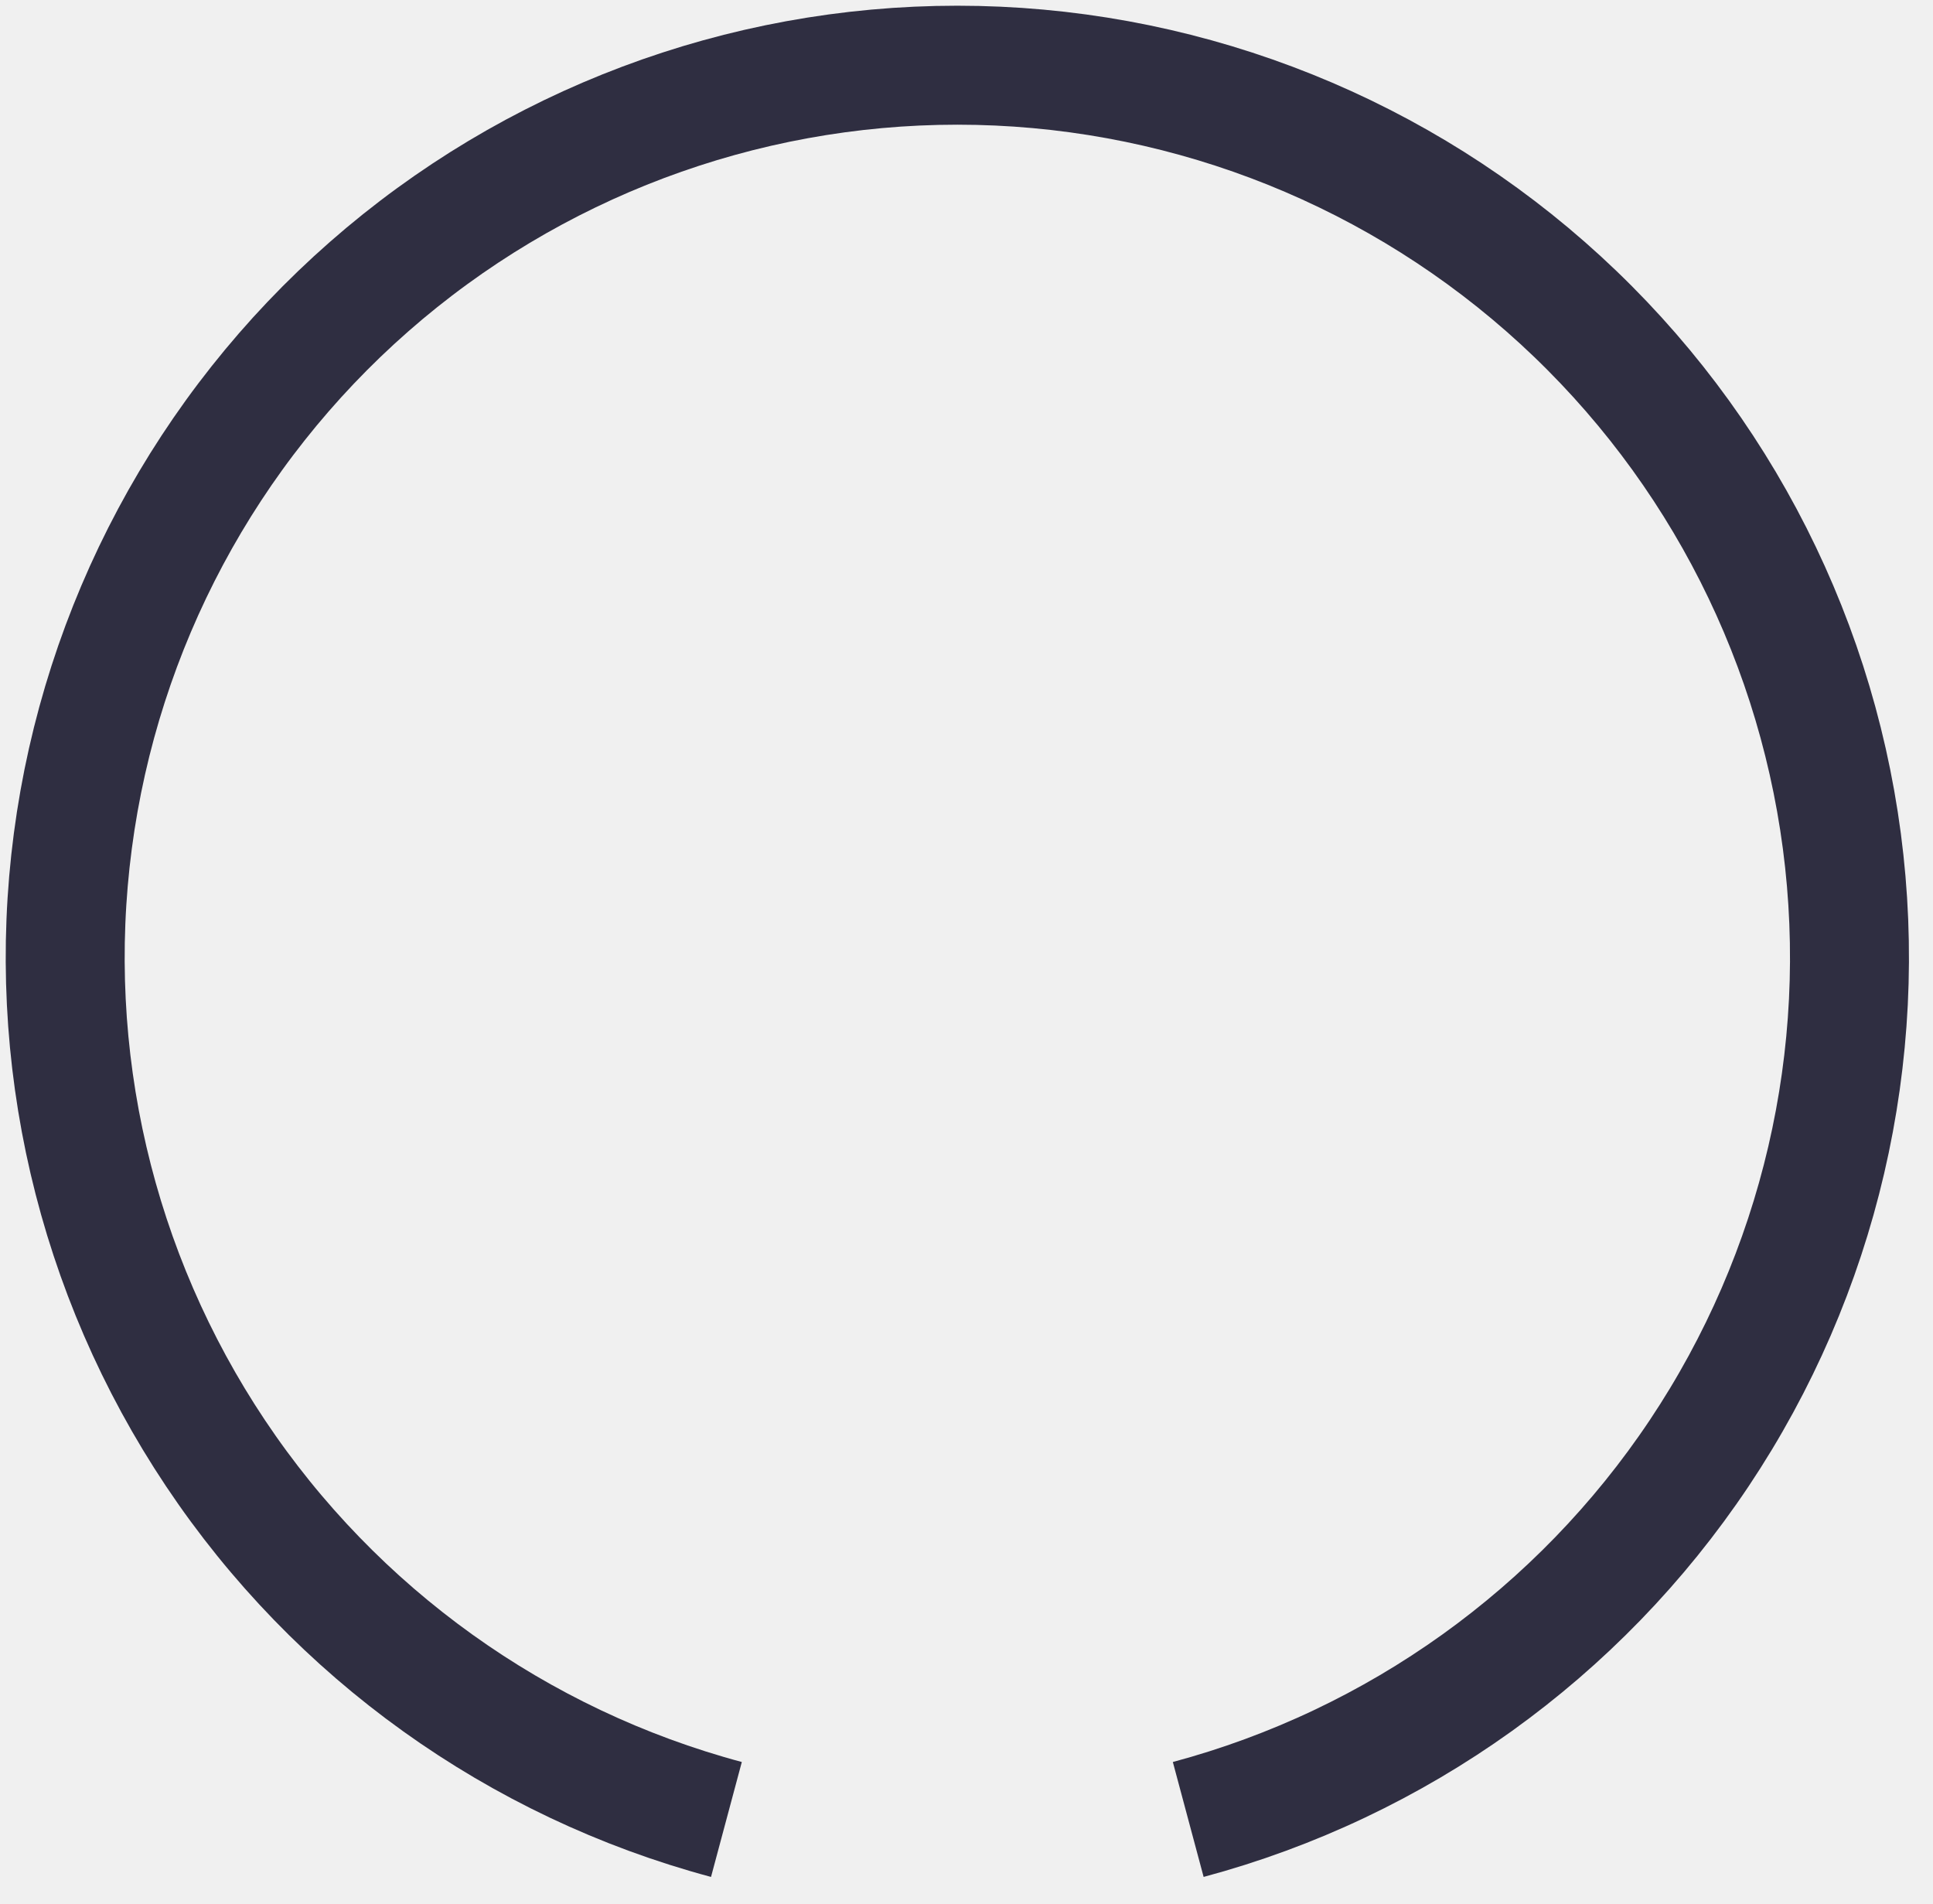
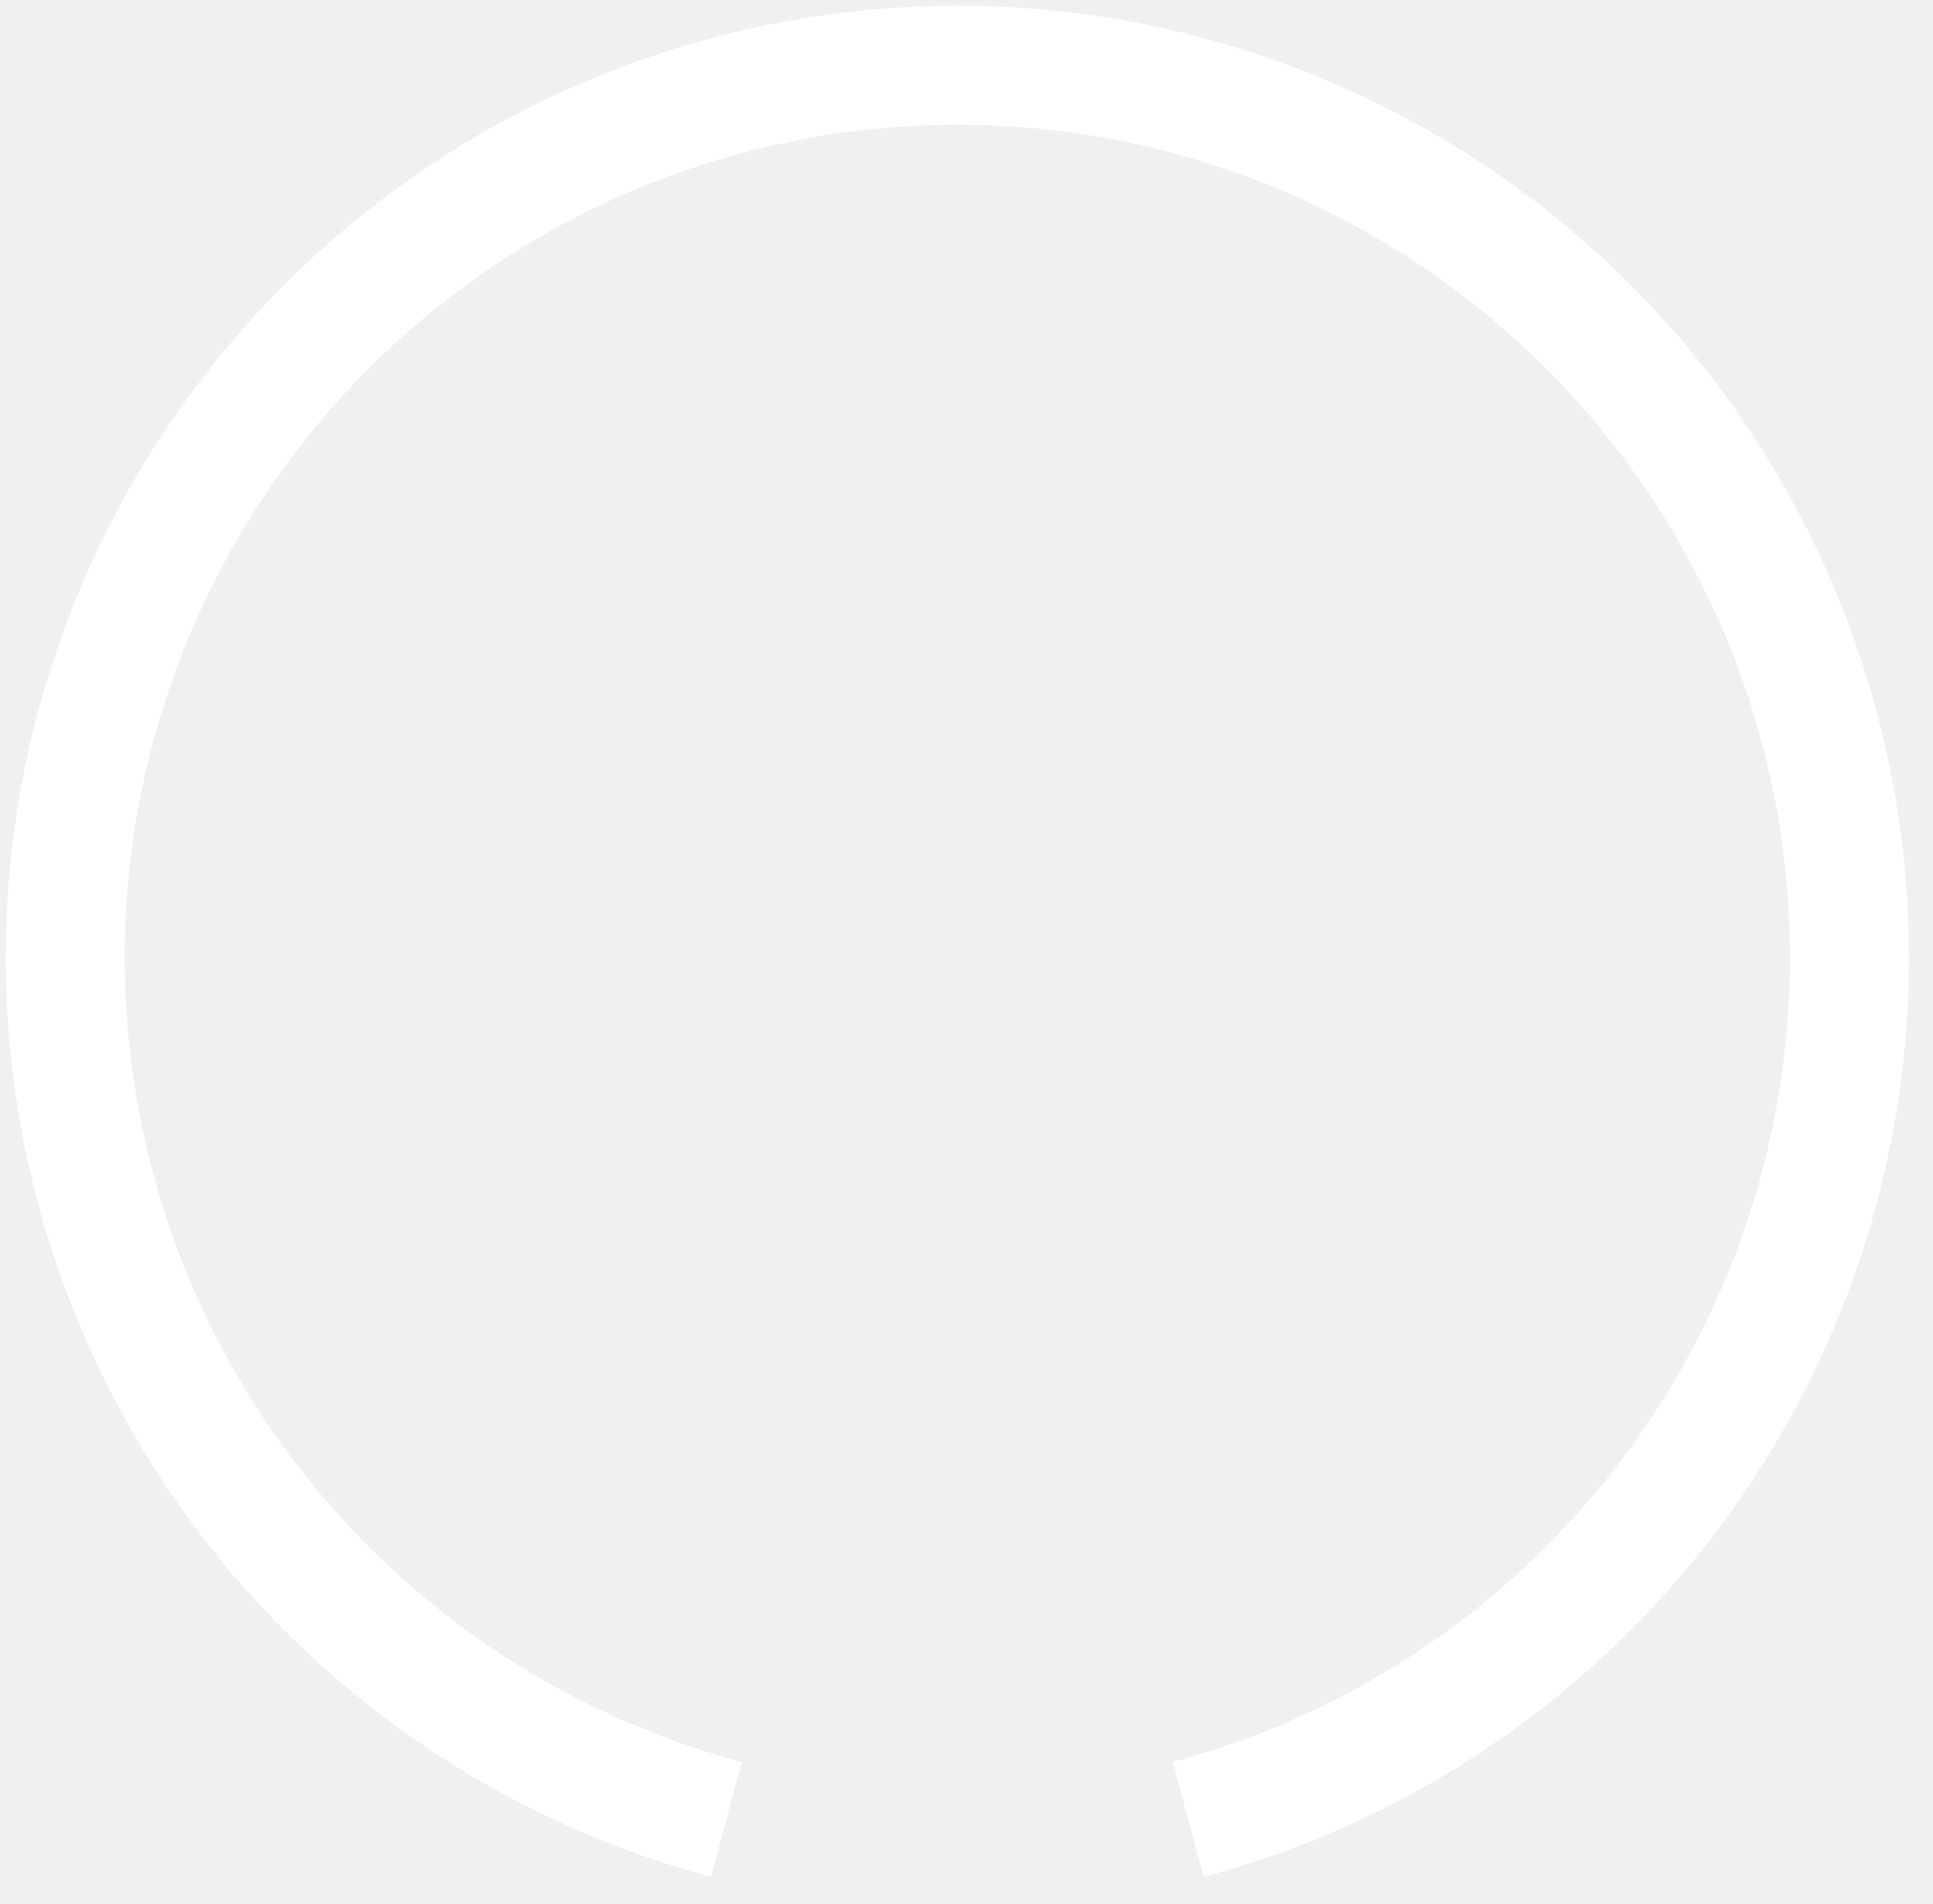
<svg xmlns="http://www.w3.org/2000/svg" width="65" height="64" viewBox="0 0 65 64" fill="none">
-   <path d="M24.427 61.17C17.397 59.286 11.291 54.911 7.248 48.859C3.204 42.807 1.499 35.492 2.449 28.276C3.399 21.06 6.939 14.436 12.412 9.637C17.884 4.838 24.914 2.192 32.192 2.192C39.47 2.192 46.5 4.838 51.972 9.637C57.444 14.436 60.985 21.06 61.935 28.276C62.885 35.492 61.18 42.807 57.136 48.859C53.092 54.911 46.987 59.286 39.956 61.17" stroke="#2F2E41" stroke-width="4" />
+   <path d="M24.427 61.17C17.397 59.286 11.291 54.911 7.248 48.859C3.204 42.807 1.499 35.492 2.449 28.276C3.399 21.06 6.939 14.436 12.412 9.637C17.884 4.838 24.914 2.192 32.192 2.192C39.47 2.192 46.5 4.838 51.972 9.637C57.444 14.436 60.985 21.06 61.935 28.276C62.885 35.492 61.18 42.807 57.136 48.859C53.092 54.911 46.987 59.286 39.956 61.17" stroke="#fff" stroke-width="4" />
</svg>
